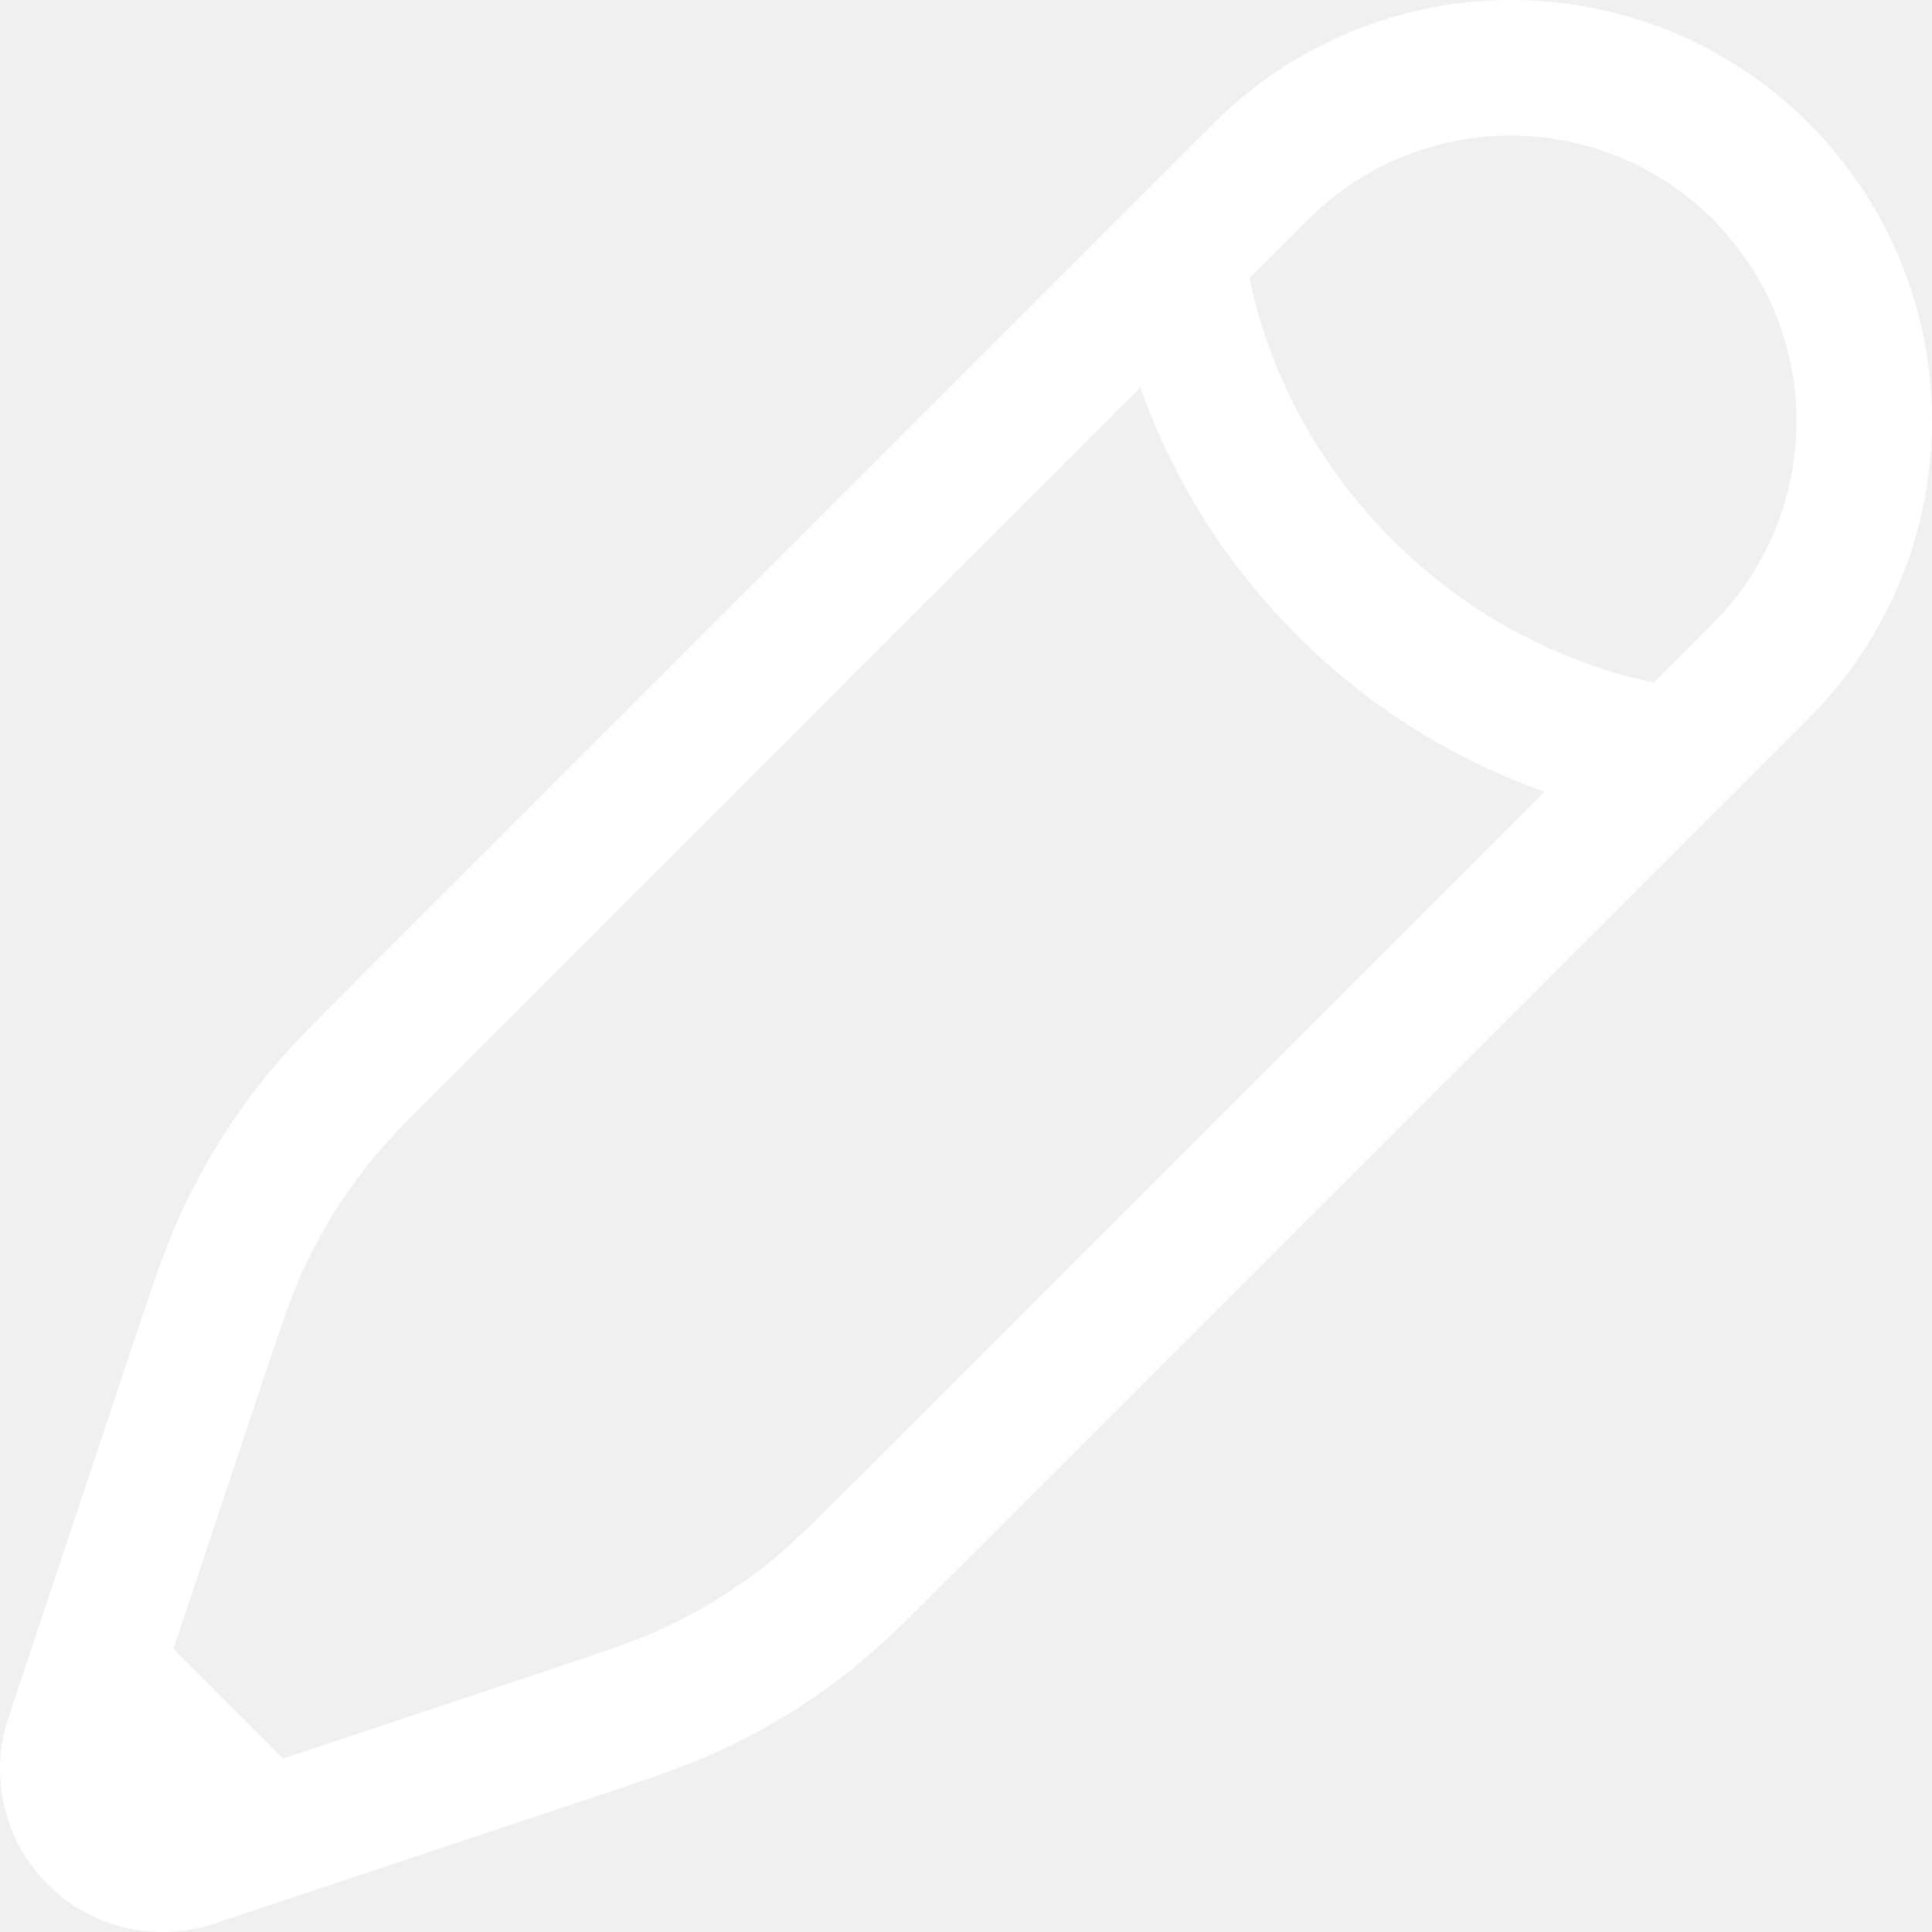
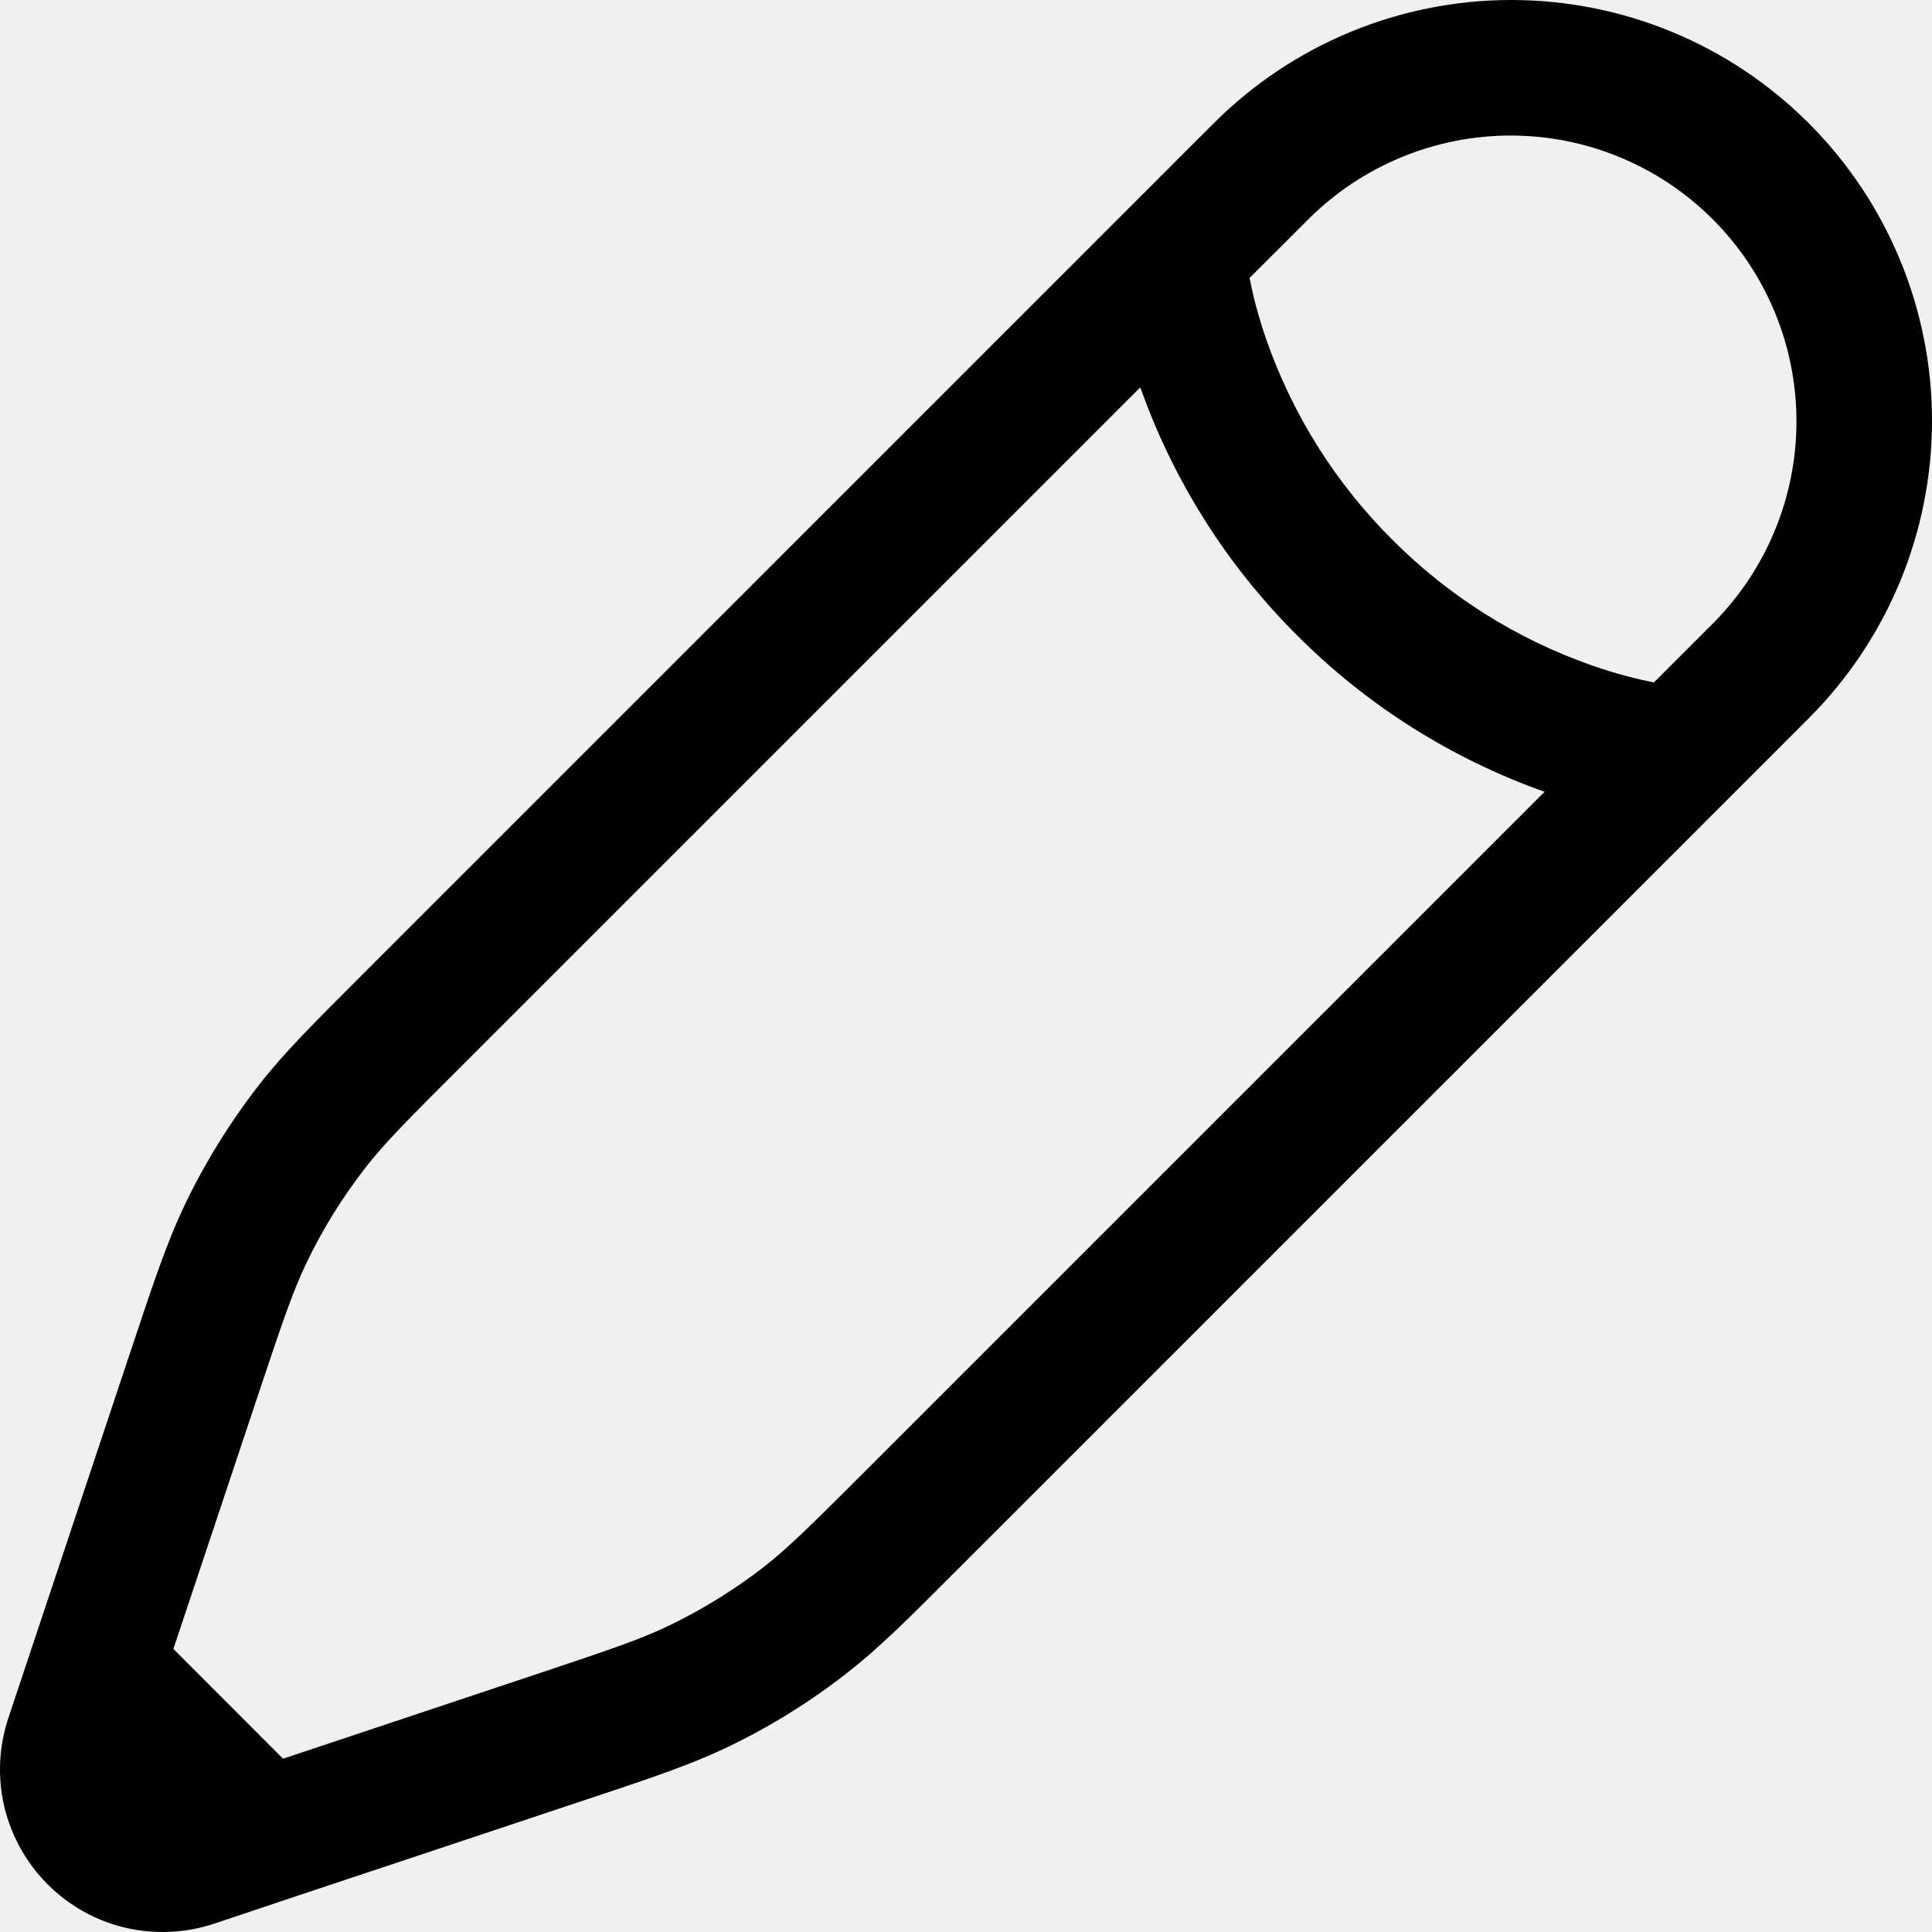
<svg xmlns="http://www.w3.org/2000/svg" preserveAspectRatio="none" overflow="visible" width="17.917" height="17.917" viewBox="0 0 17.917 17.917" fill="none">
-   <path fill-rule="evenodd" clip-rule="evenodd" d="M11.256 1.143C11.988 0.411 12.98 0 14.015 0C15.05 0 16.043 0.411 16.774 1.143C17.506 1.875 17.917 2.867 17.917 3.902C17.917 4.937 17.506 5.929 16.774 6.661L8.869 14.566C8.418 15.018 8.153 15.283 7.856 15.514C7.507 15.787 7.132 16.019 6.731 16.21C6.393 16.37 6.036 16.49 5.431 16.691L2.654 17.616L1.986 17.84C1.72 17.928 1.435 17.941 1.162 17.877C0.889 17.813 0.64 17.674 0.442 17.475C0.244 17.277 0.105 17.028 0.04 16.755C-0.024 16.482 -0.011 16.197 0.078 15.931L1.226 12.487C1.428 11.881 1.547 11.525 1.708 11.185C1.899 10.785 2.131 10.41 2.403 10.06C2.633 9.765 2.899 9.5 3.351 9.048L11.256 1.143ZM2.625 16.31L4.993 15.52C5.652 15.3 5.932 15.205 6.193 15.081C6.51 14.929 6.808 14.745 7.087 14.529C7.314 14.35 7.524 14.143 8.016 13.651L14.324 7.343C13.459 7.036 12.674 6.54 12.027 5.89C11.377 5.242 10.881 4.457 10.575 3.592L4.267 9.9C3.775 10.391 3.567 10.6 3.389 10.829C3.173 11.107 2.988 11.405 2.837 11.723C2.713 11.984 2.618 12.264 2.398 12.923L1.608 15.292L2.625 16.31ZM11.588 2.578C11.617 2.724 11.664 2.922 11.745 3.153C11.989 3.85 12.388 4.484 12.912 5.005C13.433 5.528 14.065 5.927 14.763 6.171C14.994 6.252 15.193 6.3 15.338 6.329L15.89 5.777C16.384 5.279 16.661 4.606 16.66 3.904C16.659 3.202 16.38 2.53 15.884 2.034C15.387 1.537 14.715 1.258 14.013 1.257C13.312 1.256 12.638 1.533 12.14 2.027L11.588 2.578Z" fill="white" />
+   <path fill-rule="evenodd" clip-rule="evenodd" d="M11.256 1.143C11.988 0.411 12.98 0 14.015 0C15.05 0 16.043 0.411 16.774 1.143C17.506 1.875 17.917 2.867 17.917 3.902C17.917 4.937 17.506 5.929 16.774 6.661L8.869 14.566C8.418 15.018 8.153 15.283 7.856 15.514C7.507 15.787 7.132 16.019 6.731 16.21C6.393 16.37 6.036 16.49 5.431 16.691L2.654 17.616L1.986 17.84C1.72 17.928 1.435 17.941 1.162 17.877C0.889 17.813 0.64 17.674 0.442 17.475C0.244 17.277 0.105 17.028 0.04 16.755C-0.024 16.482 -0.011 16.197 0.078 15.931L1.226 12.487C1.428 11.881 1.547 11.525 1.708 11.185C1.899 10.785 2.131 10.41 2.403 10.06C2.633 9.765 2.899 9.5 3.351 9.048L11.256 1.143ZM2.625 16.31L4.993 15.52C5.652 15.3 5.932 15.205 6.193 15.081C6.51 14.929 6.808 14.745 7.087 14.529C7.314 14.35 7.524 14.143 8.016 13.651L14.324 7.343C13.459 7.036 12.674 6.54 12.027 5.89C11.377 5.242 10.881 4.457 10.575 3.592L4.267 9.9C3.775 10.391 3.567 10.6 3.389 10.829C3.173 11.107 2.988 11.405 2.837 11.723C2.713 11.984 2.618 12.264 2.398 12.923L1.608 15.292L2.625 16.31ZM11.588 2.578C11.617 2.724 11.664 2.922 11.745 3.153C11.989 3.85 12.388 4.484 12.912 5.005C13.433 5.528 14.065 5.927 14.763 6.171C14.994 6.252 15.193 6.3 15.338 6.329L15.89 5.777C16.384 5.279 16.661 4.606 16.66 3.904C16.659 3.202 16.38 2.53 15.884 2.034C15.387 1.537 14.715 1.258 14.013 1.257C13.312 1.256 12.638 1.533 12.14 2.027L11.588 2.578Z" fill="currentColor" />
</svg>
